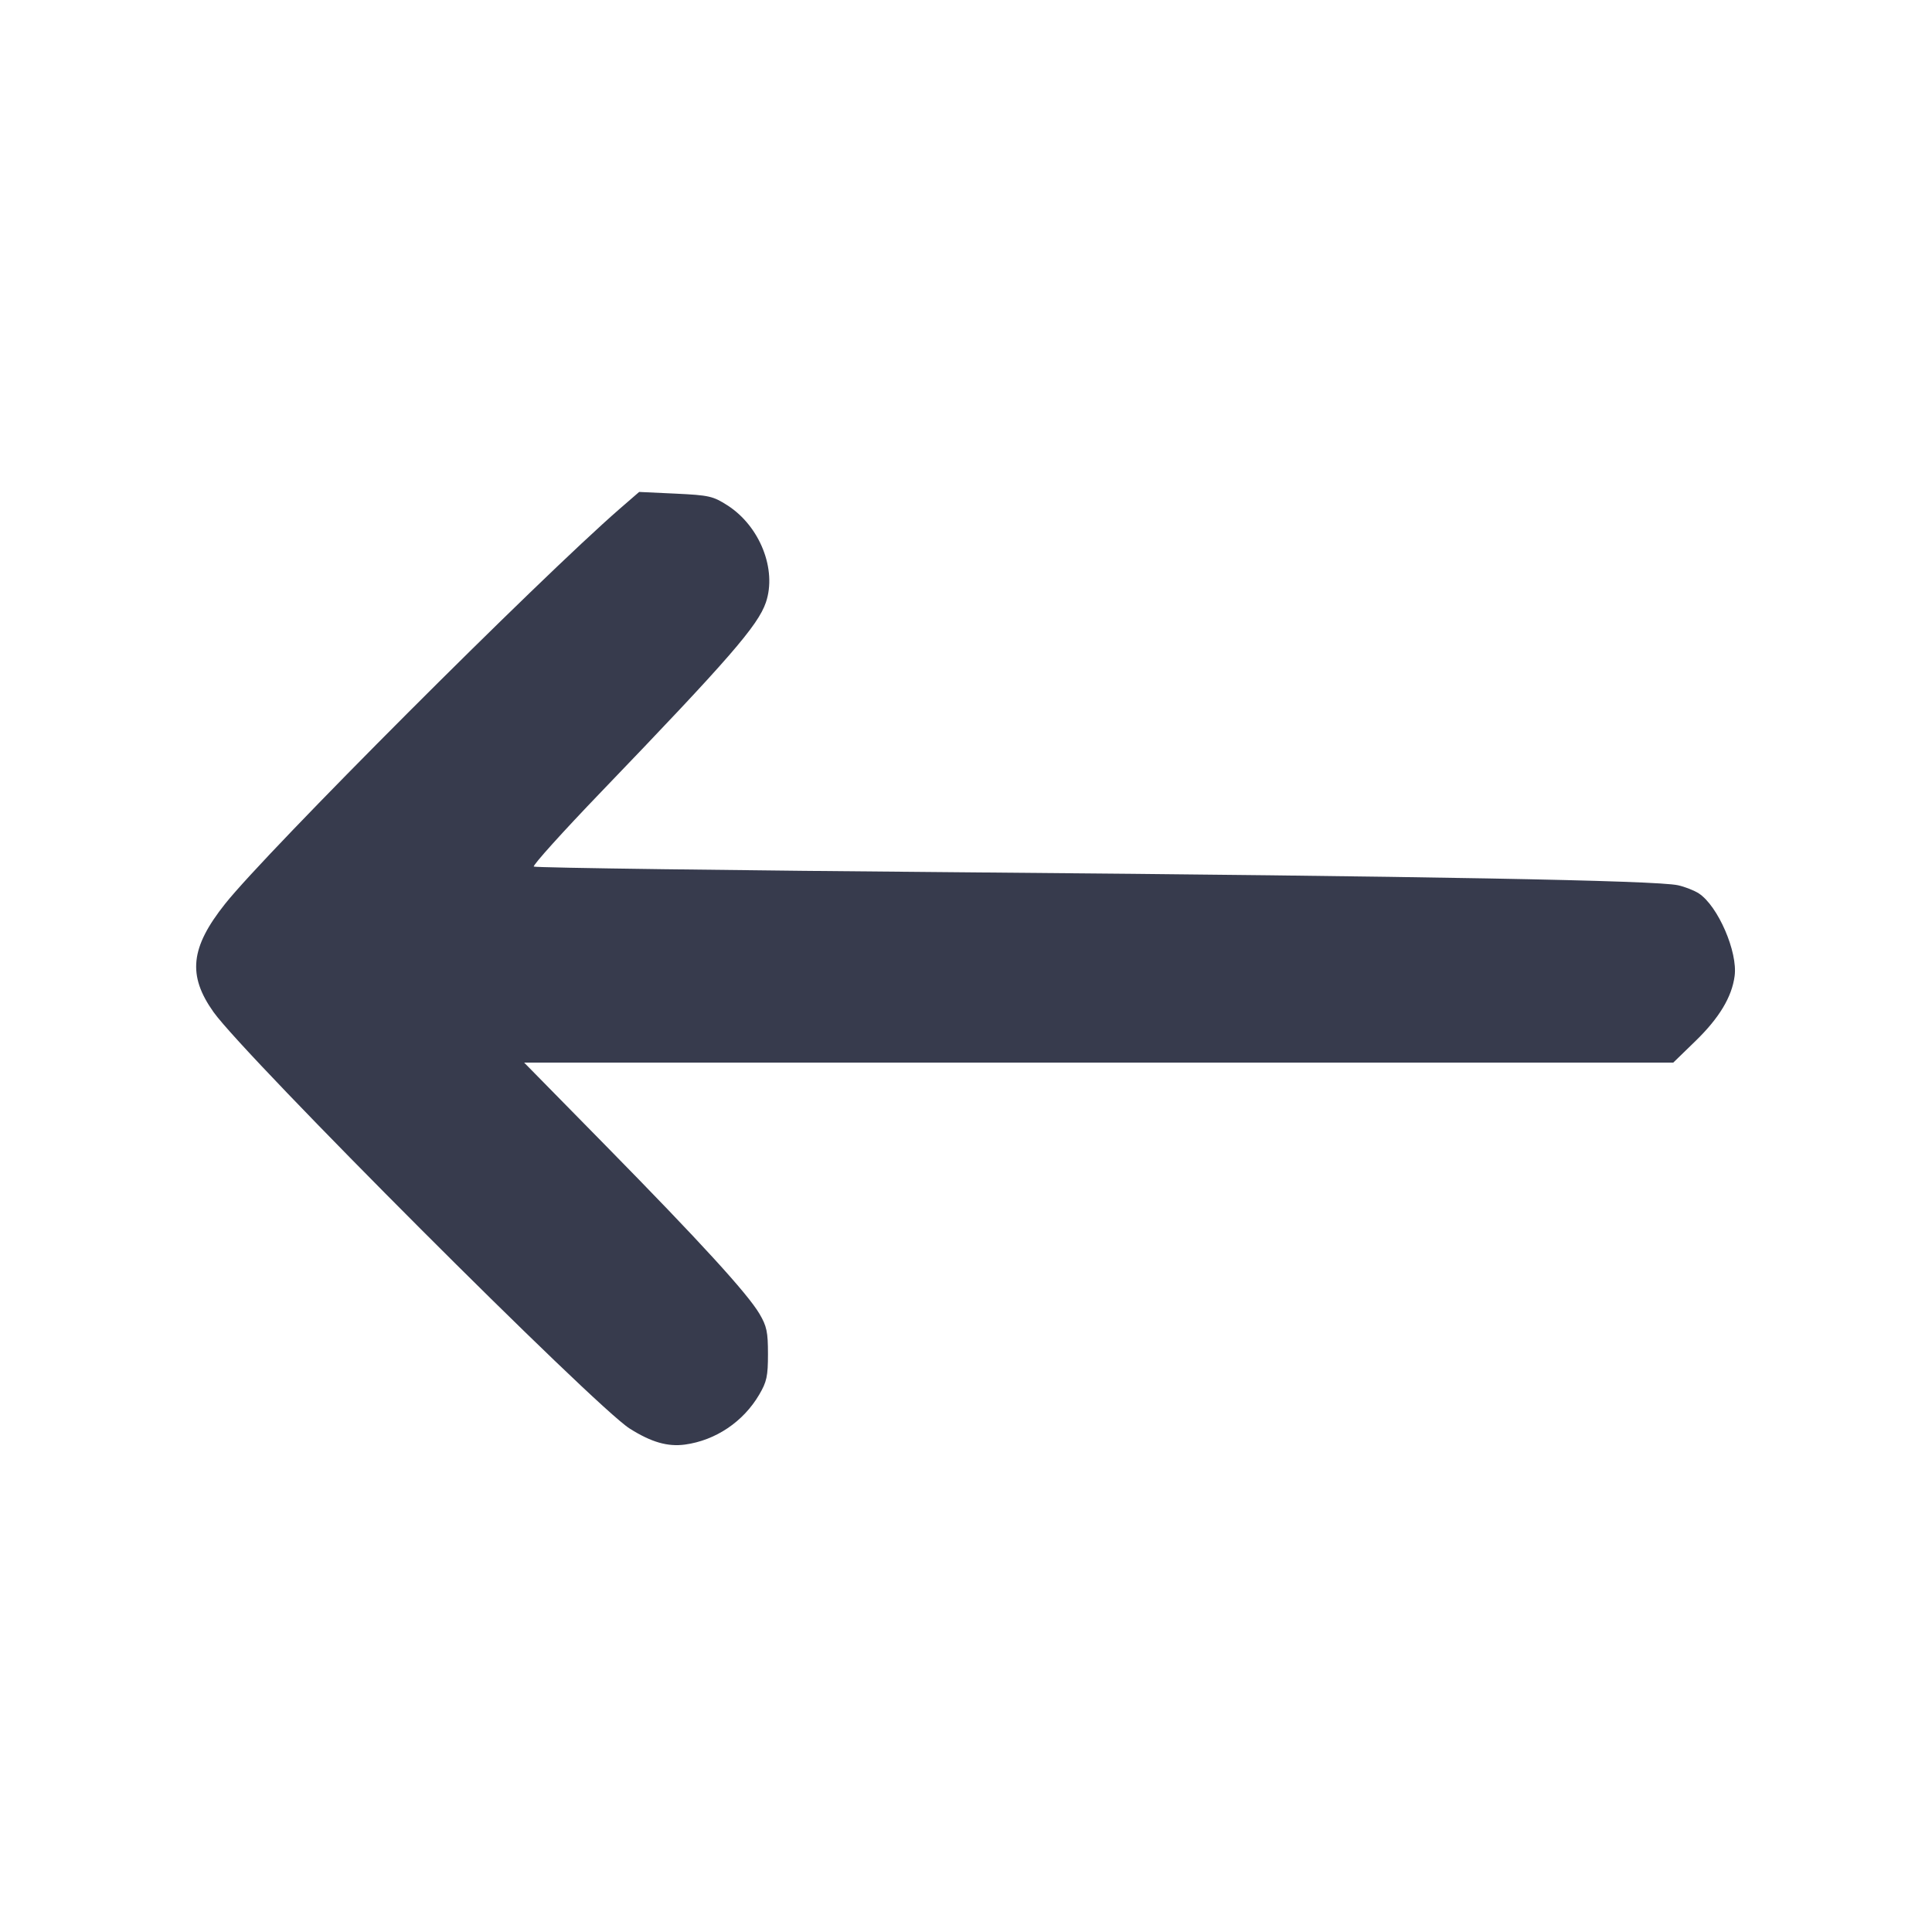
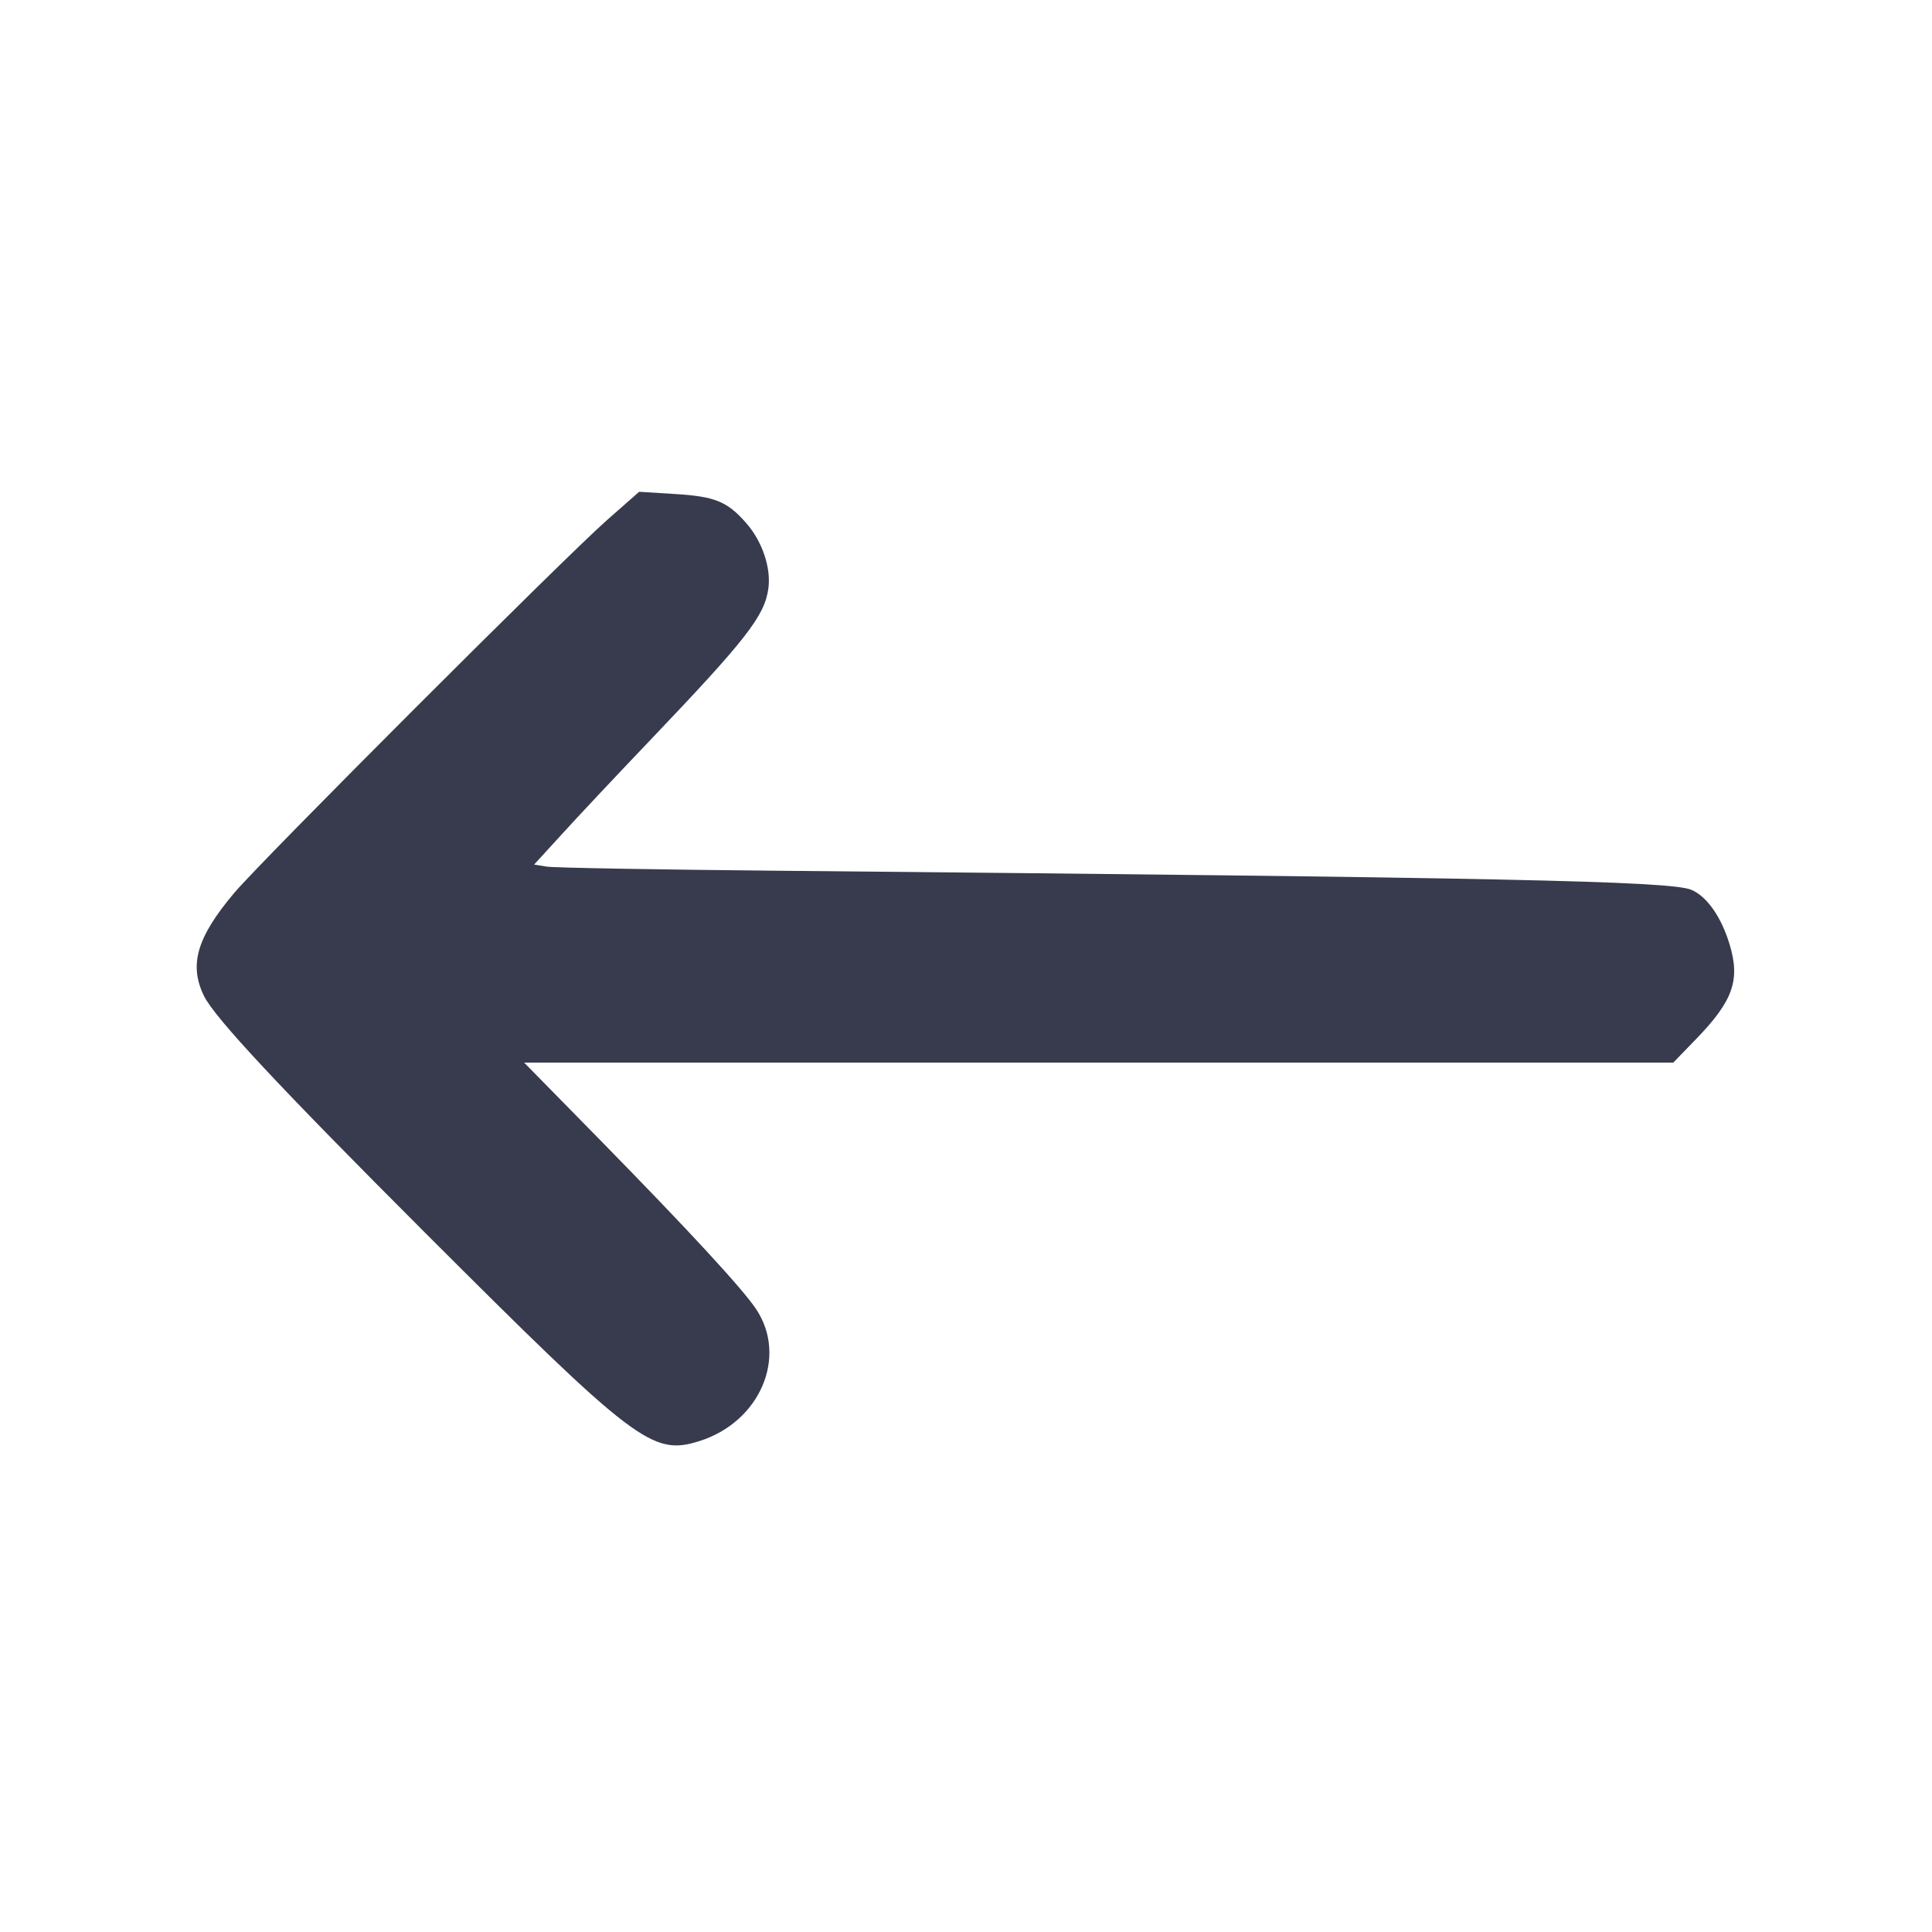
<svg xmlns="http://www.w3.org/2000/svg" width="24" height="24" viewBox="0 0 24 24" fill="none">
-   <path d="M7.700 6.319 C 6.686 7.201,3.317 10.573,2.797 11.227 C 2.364 11.771,2.328 12.116,2.653 12.573 C 3.050 13.129,7.393 17.476,7.822 17.746 C 8.091 17.916,8.294 17.974,8.509 17.945 C 8.890 17.893,9.234 17.661,9.431 17.325 C 9.525 17.165,9.540 17.096,9.540 16.820 C 9.540 16.546,9.525 16.474,9.434 16.320 C 9.285 16.068,8.701 15.429,7.523 14.230 L 6.511 13.200 13.648 13.200 L 20.786 13.200 21.065 12.929 C 21.356 12.646,21.514 12.385,21.548 12.125 C 21.589 11.826,21.341 11.254,21.103 11.098 C 21.047 11.062,20.931 11.016,20.845 10.997 C 20.577 10.937,17.711 10.884,12.080 10.837 C 9.099 10.813,6.647 10.780,6.631 10.765 C 6.615 10.750,6.991 10.333,7.466 9.839 C 9.060 8.181,9.415 7.772,9.514 7.484 C 9.653 7.075,9.440 6.537,9.037 6.278 C 8.857 6.163,8.810 6.152,8.391 6.132 L 7.940 6.111 7.700 6.319 " fill="#373B4D" stroke="none" fill-rule="evenodd" />
+   <path d="M7.540 6.461 C 7.011 6.927,3.246 10.692,2.908 11.094 C 2.445 11.644,2.345 11.985,2.534 12.372 C 2.667 12.643,3.469 13.502,5.283 15.316 C 7.894 17.926,8.104 18.086,8.687 17.902 C 9.439 17.666,9.788 16.858,9.394 16.264 C 9.228 16.013,8.558 15.287,7.463 14.170 L 6.511 13.200 13.649 13.200 L 20.786 13.200 21.067 12.910 C 21.529 12.434,21.621 12.174,21.485 11.729 C 21.382 11.389,21.202 11.133,21.009 11.053 C 20.749 10.944,18.614 10.900,9.700 10.817 C 8.182 10.803,6.871 10.780,6.788 10.765 L 6.635 10.740 6.988 10.354 C 7.181 10.141,7.669 9.622,8.072 9.200 C 9.271 7.943,9.498 7.652,9.545 7.311 C 9.580 7.053,9.469 6.724,9.269 6.497 C 9.032 6.227,8.880 6.166,8.373 6.136 L 7.940 6.109 7.540 6.461 " fill="#373B4D" stroke="none" fill-rule="evenodd" />
</svg>
